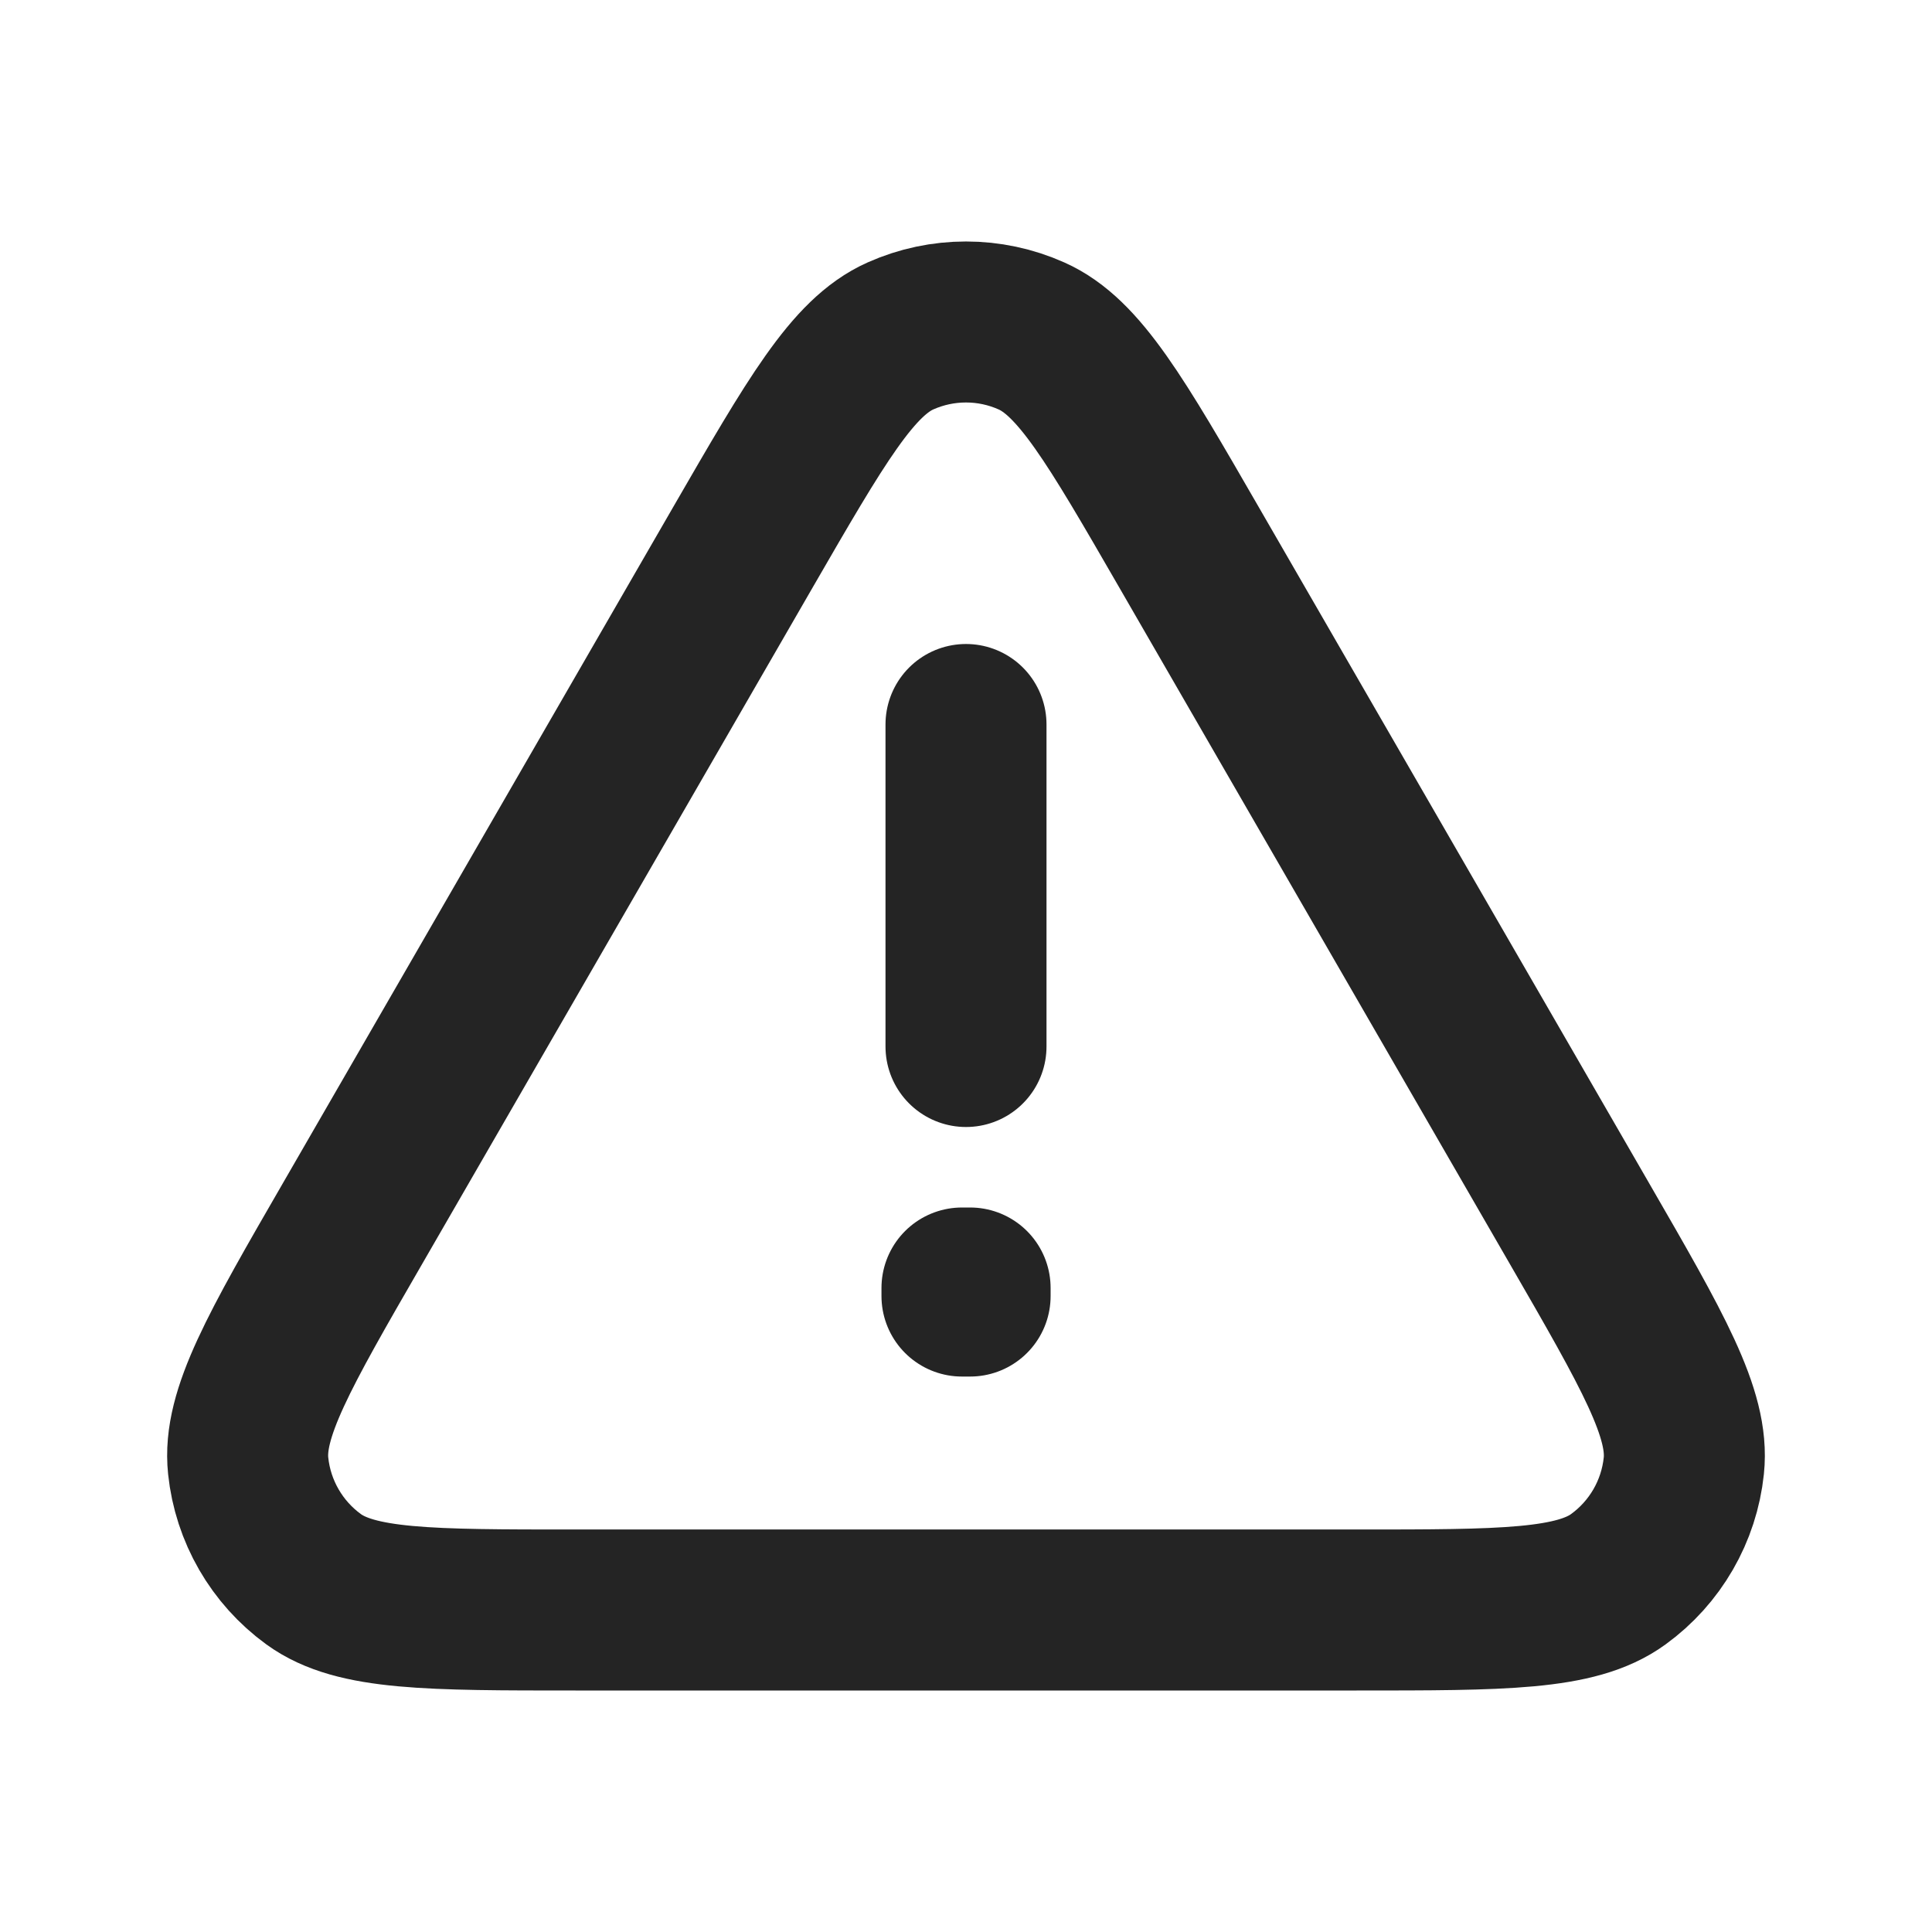
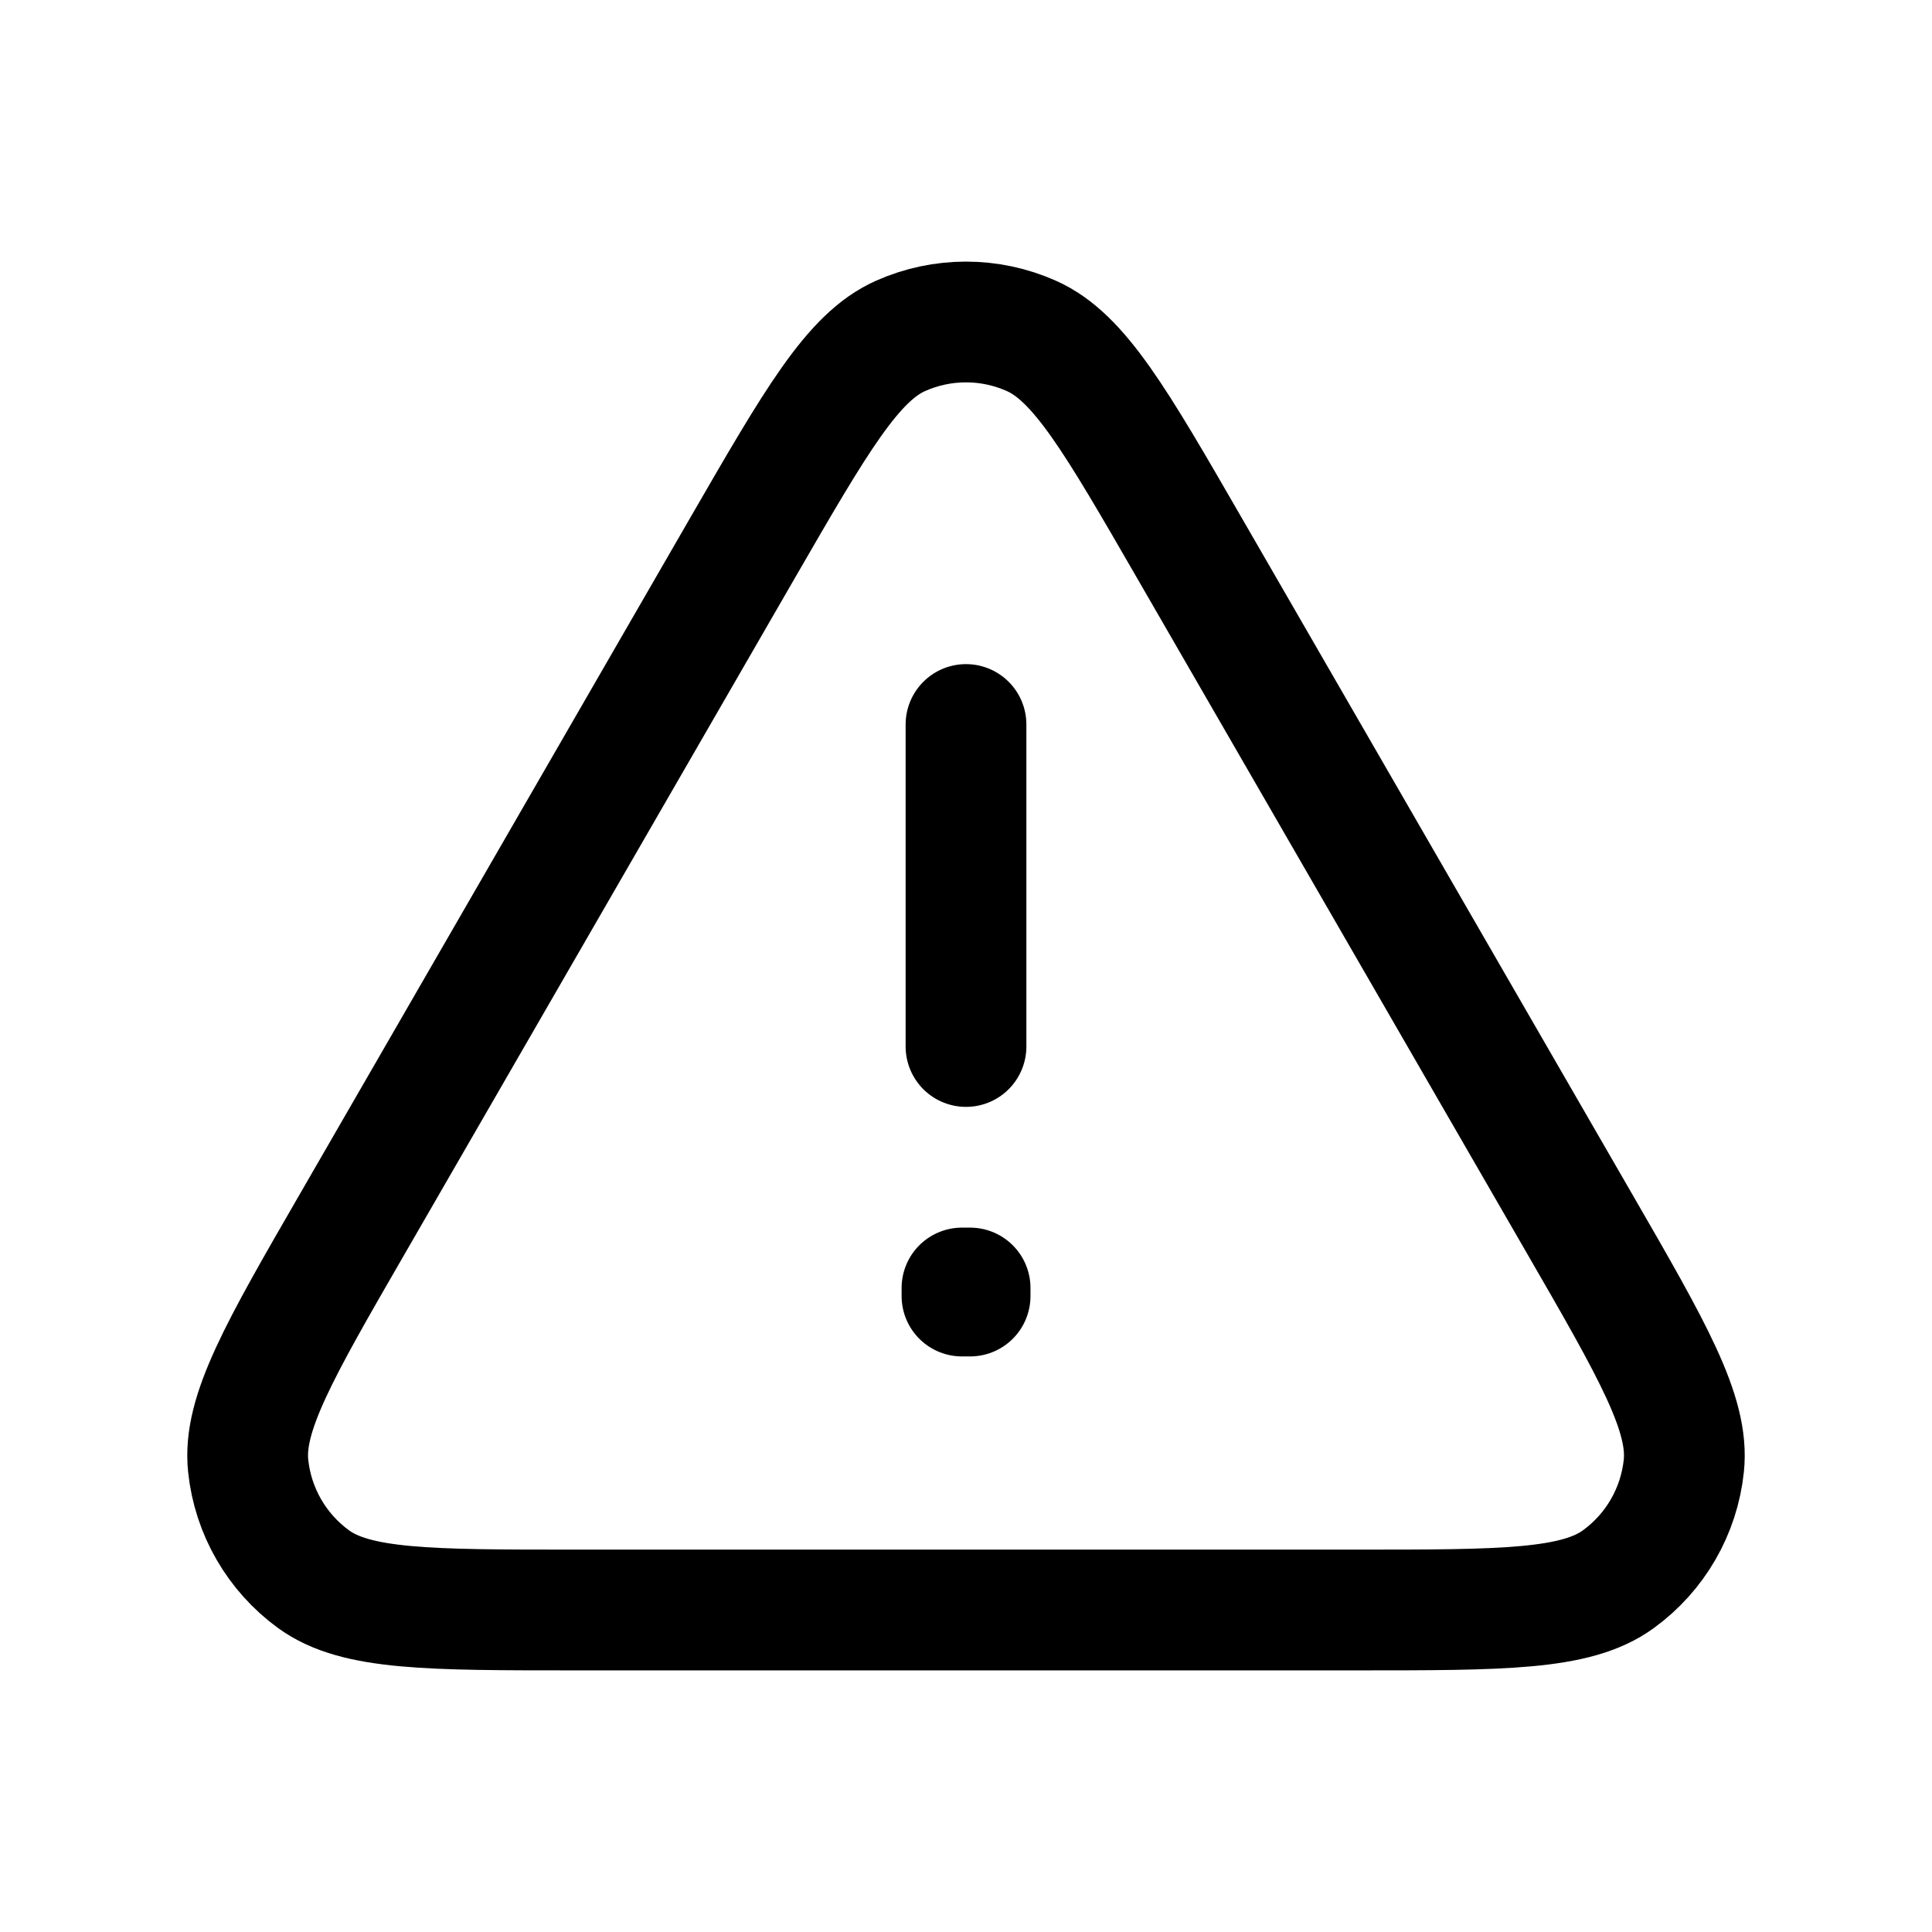
<svg xmlns="http://www.w3.org/2000/svg" width="24" height="24" viewBox="0 0 24 24" fill="none">
-   <path d="M12 9V13M4.379 15.2C3.469 16.775 3.015 17.563 3.083 18.209C3.142 18.773 3.438 19.285 3.896 19.618C4.422 20 5.331 20 7.149 20H16.852C18.669 20 19.578 20 20.103 19.618C20.562 19.285 20.858 18.773 20.917 18.209C20.985 17.563 20.531 16.775 19.621 15.2L14.771 6.8C13.862 5.225 13.407 4.437 12.813 4.173C12.296 3.942 11.704 3.942 11.186 4.173C10.593 4.437 10.138 5.225 9.229 6.798L4.379 15.2ZM12.051 16V16.1L11.95 16.1V16H12.051Z" stroke="#242424" stroke-width="2" stroke-linecap="round" stroke-linejoin="round" />
+   <path d="M12 9V13M4.379 15.2C3.469 16.775 3.015 17.563 3.083 18.209C3.142 18.773 3.438 19.285 3.896 19.618C4.422 20 5.331 20 7.149 20H16.851C18.669 20 19.578 20 20.103 19.618C20.562 19.285 20.858 18.773 20.917 18.209C20.985 17.563 20.531 16.775 19.621 15.2L14.771 6.8C13.862 5.225 13.407 4.437 12.813 4.173C12.296 3.942 11.704 3.942 11.186 4.173C10.593 4.437 10.138 5.225 9.229 6.798L4.379 15.2ZM12.051 16V16.1H11.95V16H12.051Z" stroke="currentColor" stroke-width="1.5" stroke-linecap="round" stroke-linejoin="round" />
</svg>
